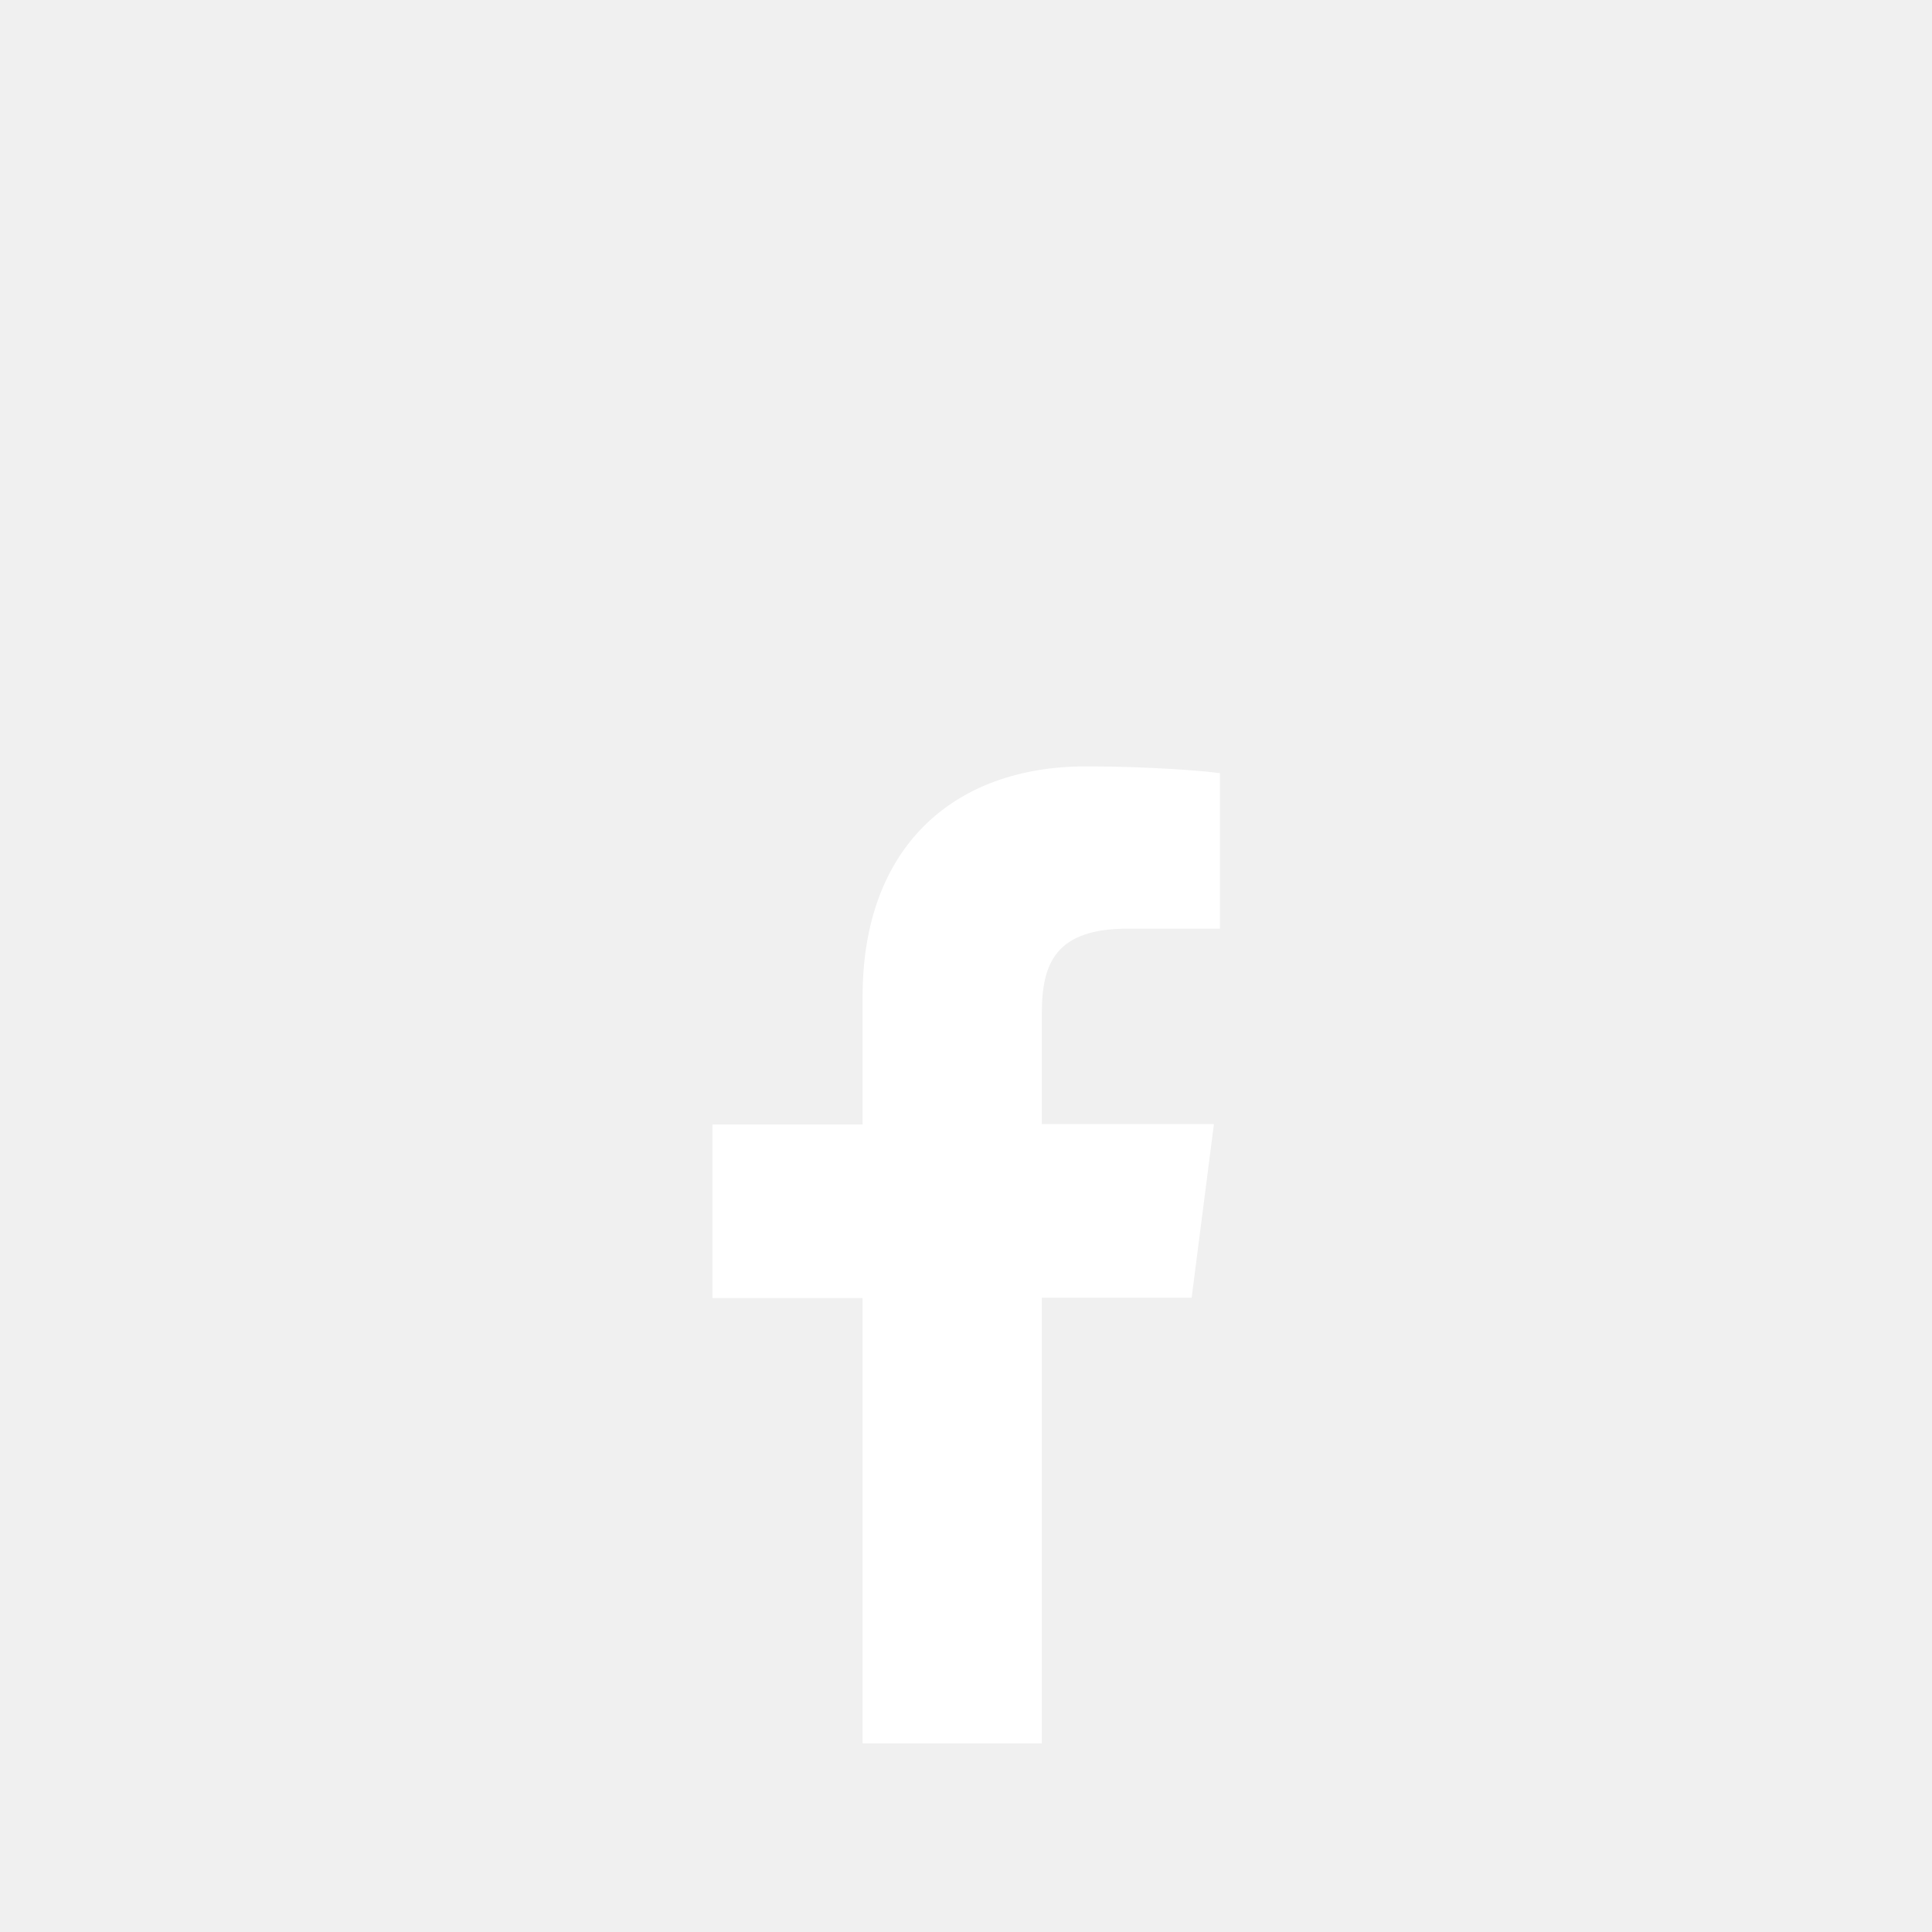
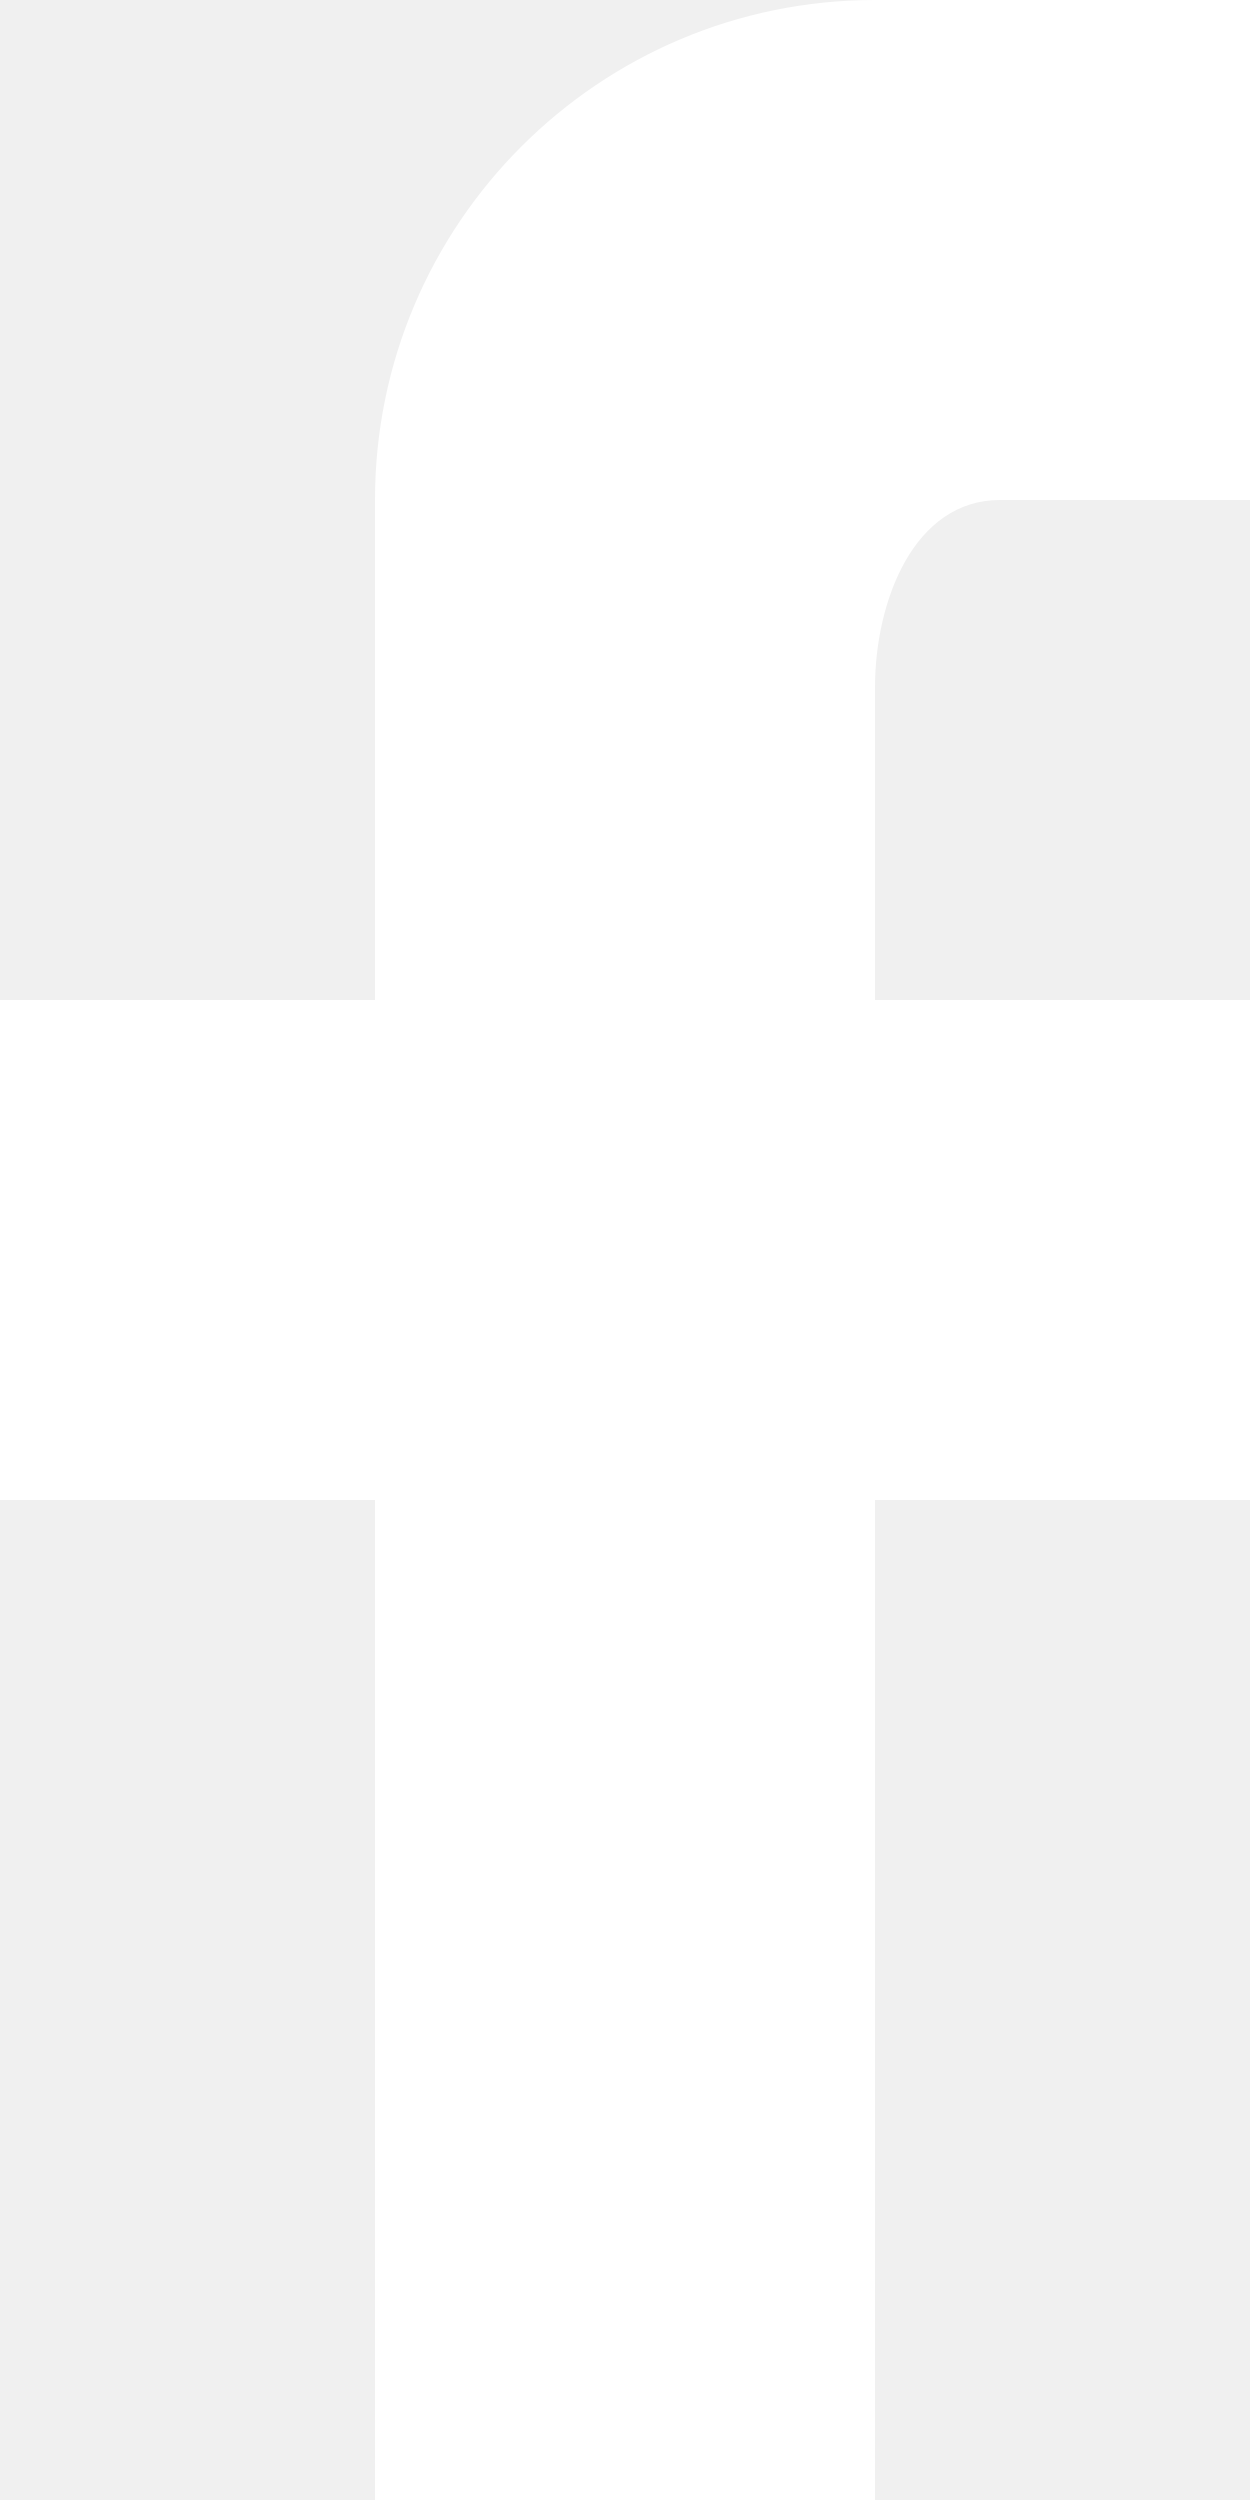
- <svg xmlns="http://www.w3.org/2000/svg" id="Layer_1" style="enable-background:new 0 0 512 512;" version="1.1" viewBox="0 0 512 512" xml:space="preserve">
-   <style type="text/css">
- 	.st0{fill:#fff;}
- </style>
-   <path class="st0" d="M276.1,462V343.9h39.7l5.9-46h-45.6v-29.4c0-13.3,3.7-22.4,22.8-22.4l24.4,0v-41.2  c-4.2-0.6-18.7-1.8-35.5-1.8c-35.2,0-59.2,21.5-59.2,60.9v34h-39.8v46h39.8V462H276.1z" id="f" />
+ <svg xmlns="http://www.w3.org/2000/svg" id="Layer_1" data-name="Layer 1" viewBox="0 0 10 20">
+   <defs>
+     <style>.cls-1{fill:#fff;}</style>
+   </defs>
+   <path class="cls-1" d="M17,2h0V6H15c-.69,0-1,.81-1,1.5V10h3v4H14v8H10V14H7V10h3V6a4,4,0,0,1,4-4Z" transform="translate(-7 -2)" />
</svg>
